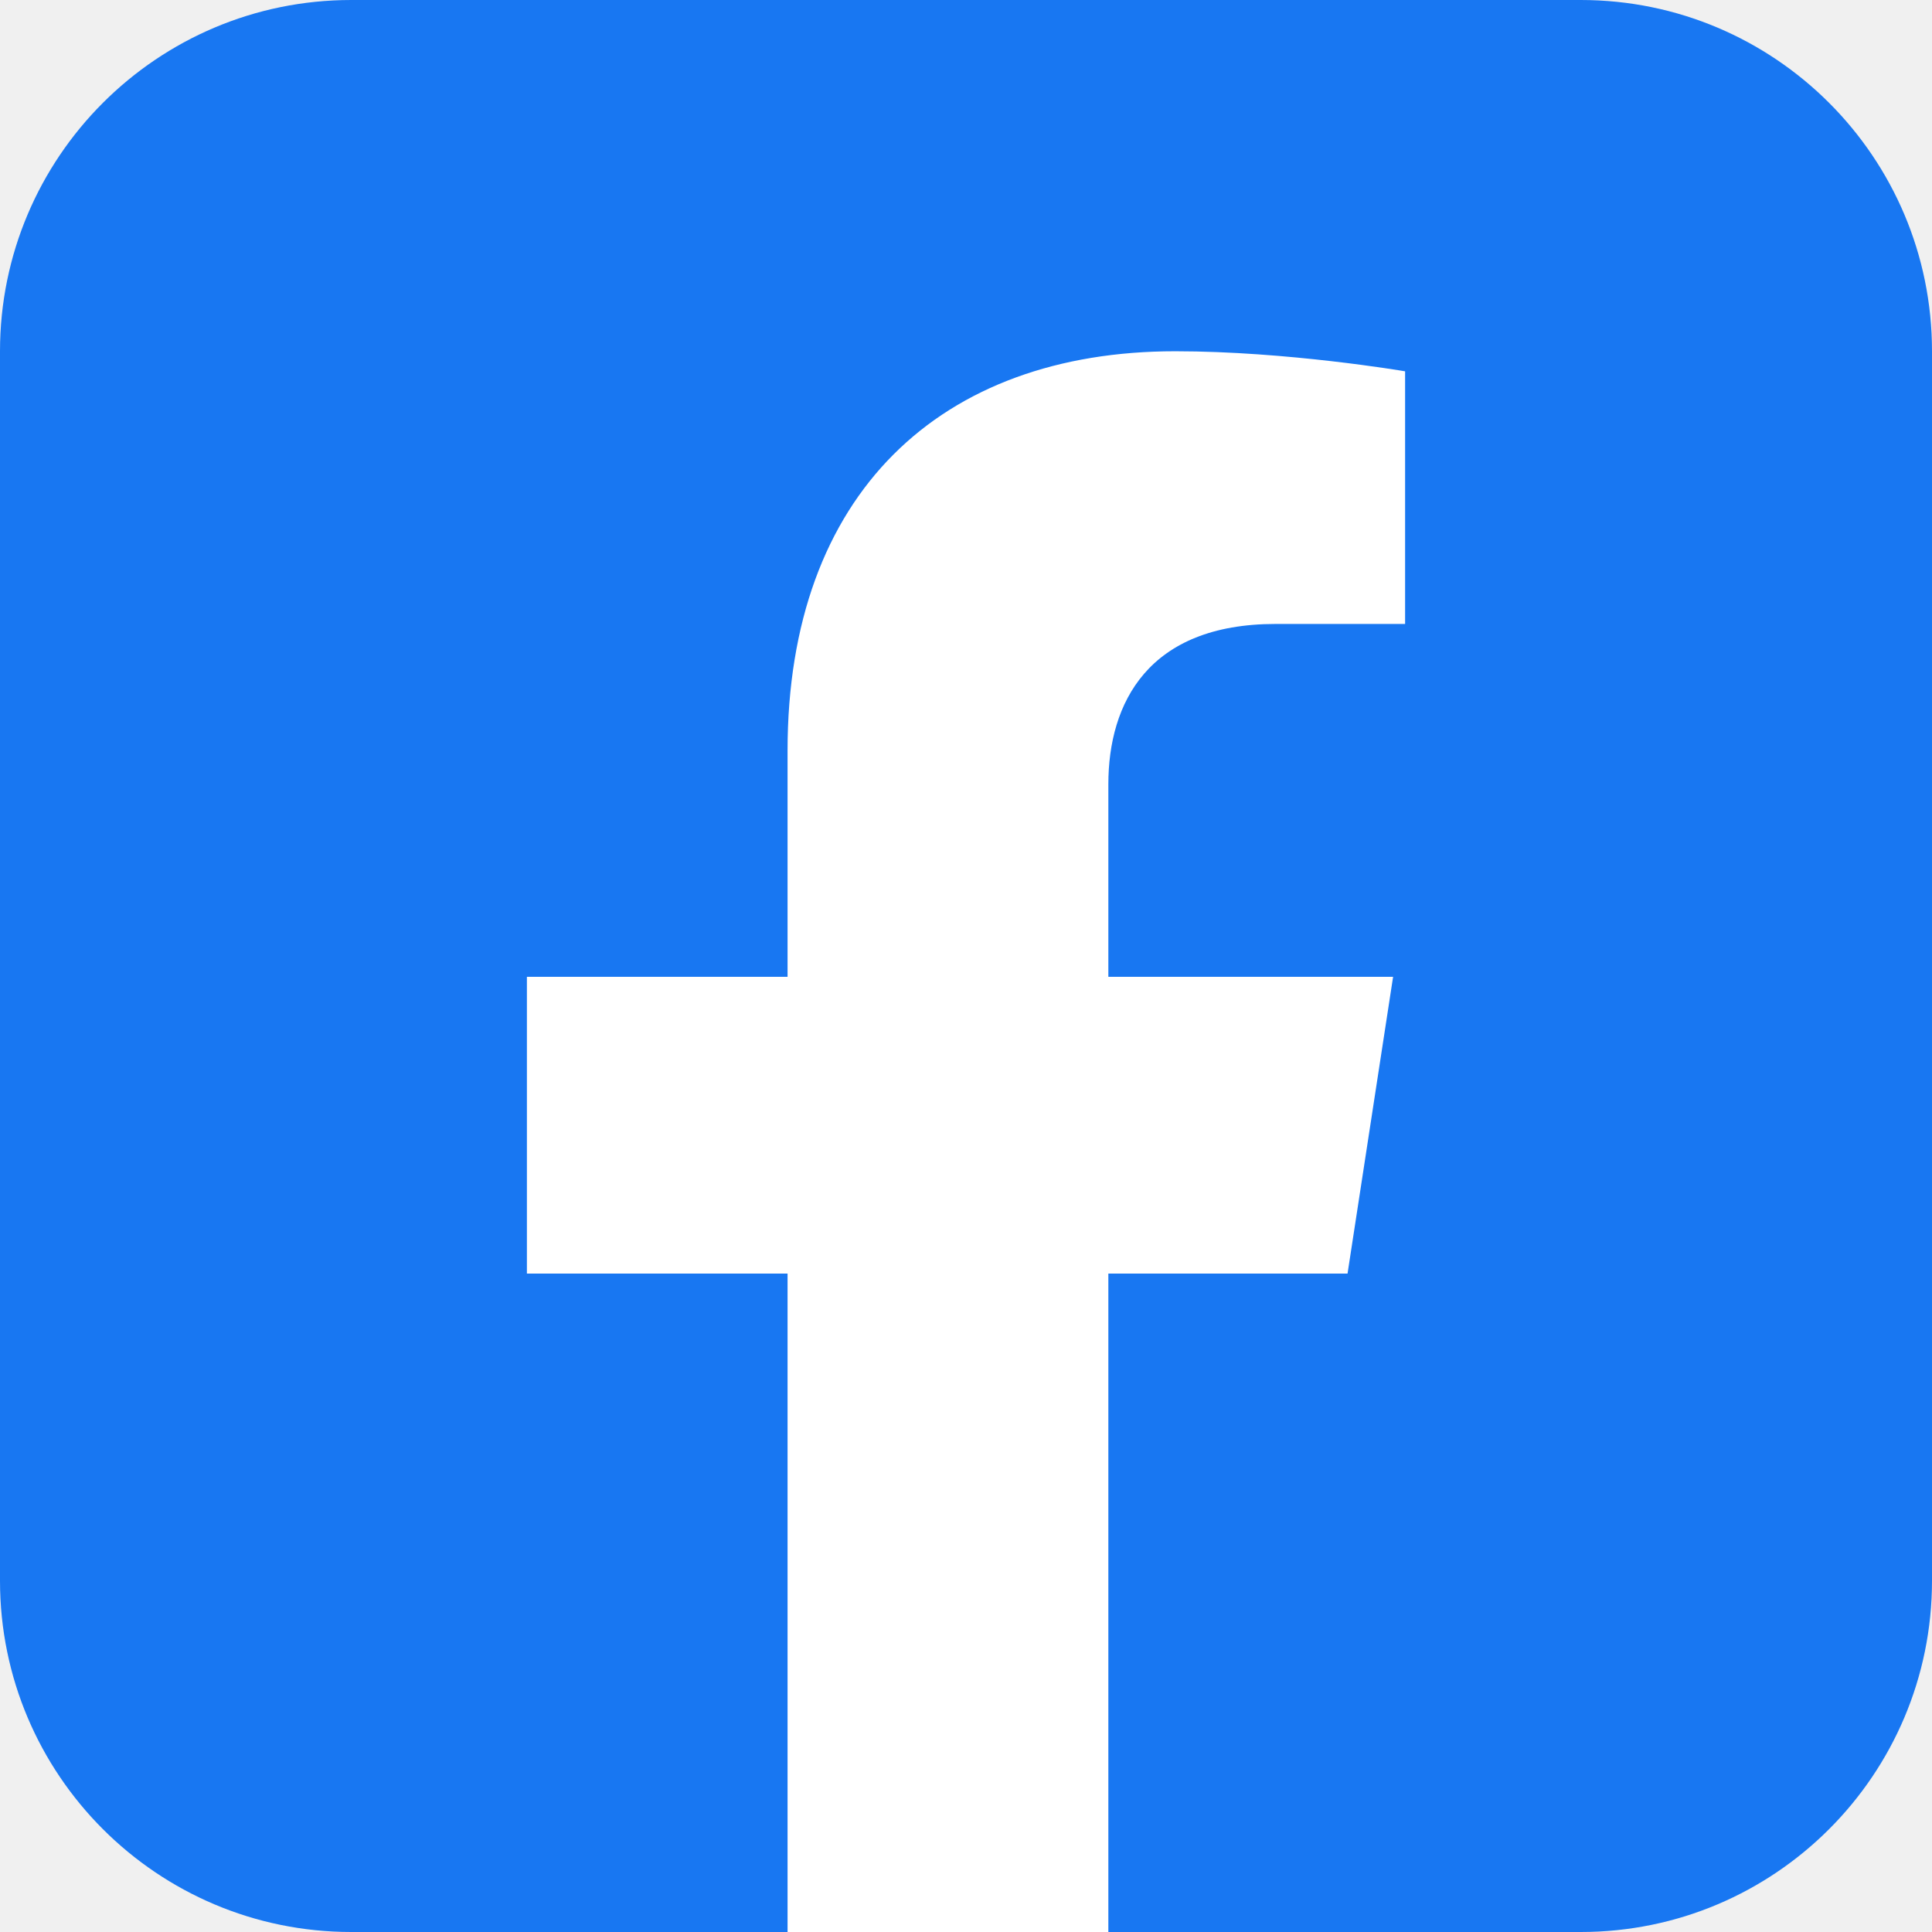
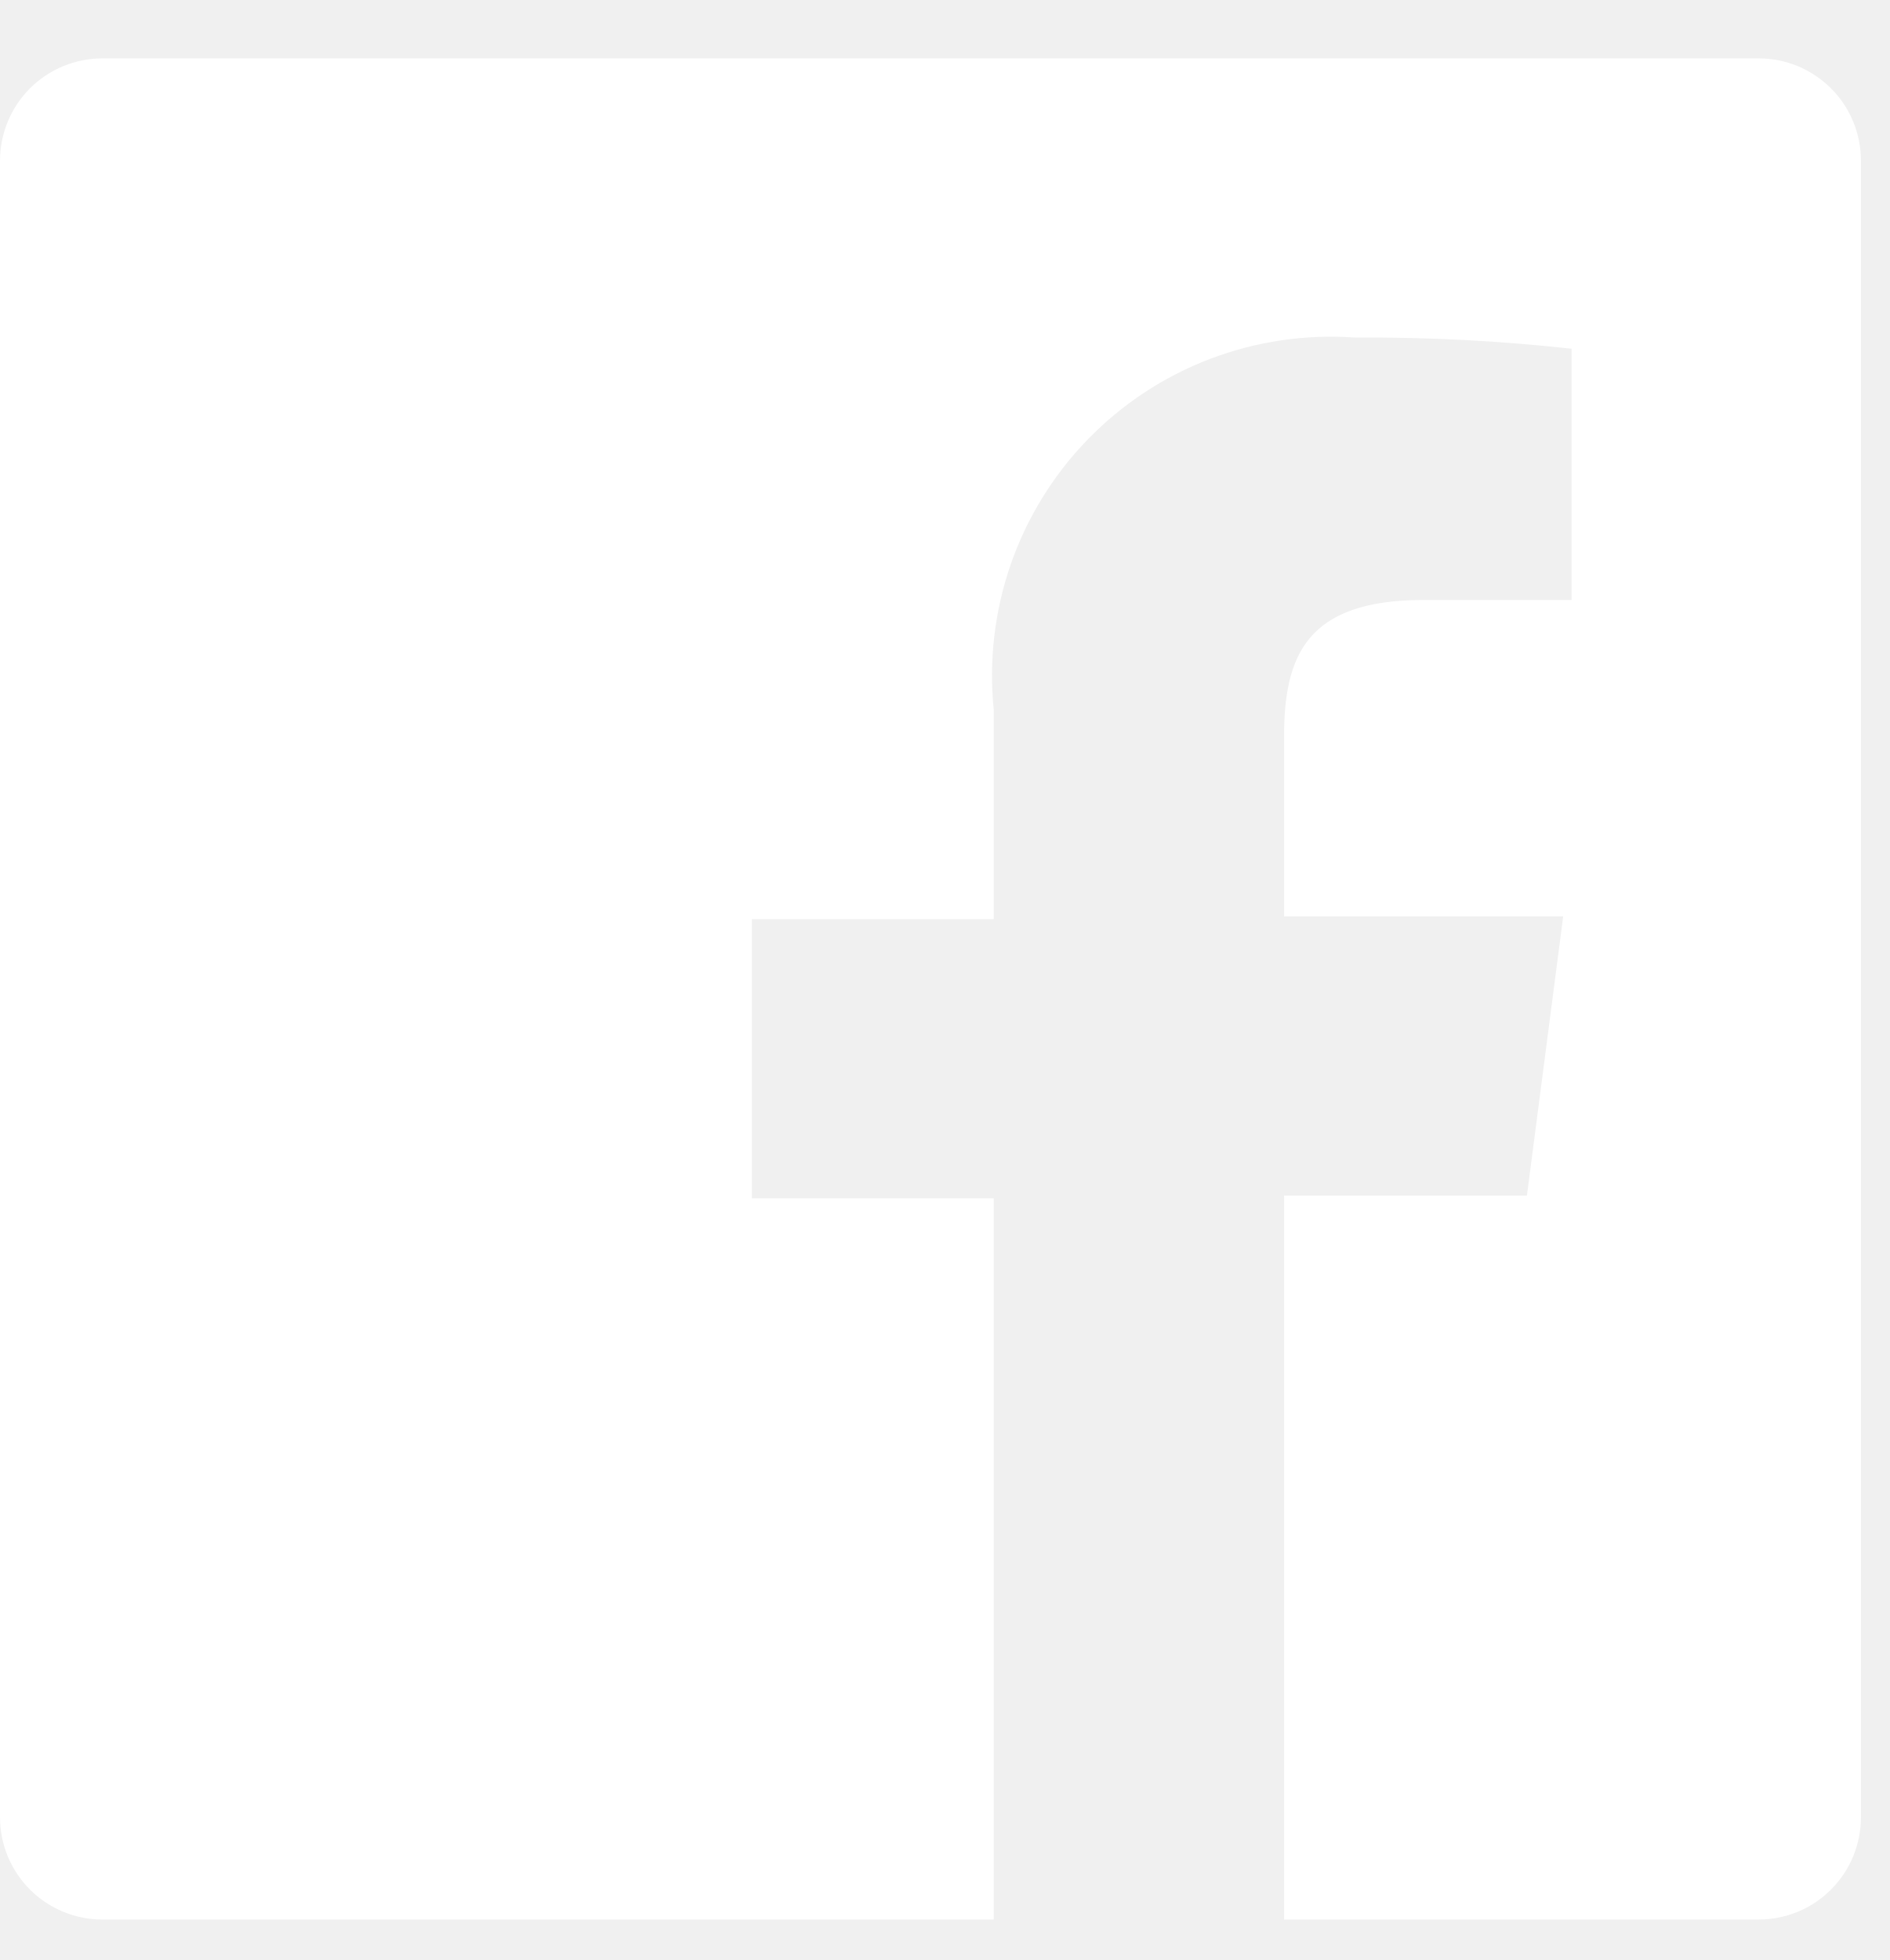
- <svg xmlns="http://www.w3.org/2000/svg" width="47" height="47" viewBox="0 0 47 47" fill="none">
-   <rect width="47" height="47" rx="8.545" fill="#1877F2" />
-   <path d="M28.592 8.545C31.305 8.545 34.142 9.026 34.182 9.033V15.179H31.033C27.931 15.179 26.963 17.104 26.963 19.079V23.763H33.89L32.782 30.982H26.963V47.001H19.159V30.982H12.818V23.763H19.159V18.261C19.159 12.002 22.888 8.545 28.592 8.545Z" fill="white" />
+ <svg xmlns="http://www.w3.org/2000/svg" width="27" height="28" viewBox="0 0 27 28" fill="none">
+   <path d="M25.126 0.834H1.462C1.075 0.834 0.703 0.988 0.428 1.262C0.154 1.537 0 1.909 0 2.296V25.96C0 26.348 0.154 26.72 0.428 26.994C0.703 27.268 1.075 27.422 1.462 27.422H14.198V17.119H10.742V13.131H14.198V10.14C14.127 9.438 14.21 8.728 14.441 8.061C14.673 7.395 15.047 6.787 15.539 6.28C16.03 5.773 16.627 5.38 17.286 5.128C17.946 4.877 18.652 4.772 19.356 4.822C20.391 4.815 21.425 4.868 22.454 4.982V8.571H20.34C18.665 8.571 18.346 9.369 18.346 10.525V13.091H22.334L21.816 17.079H18.346V27.422H25.126C25.318 27.422 25.508 27.384 25.686 27.311C25.863 27.238 26.024 27.13 26.16 26.994C26.296 26.858 26.404 26.697 26.477 26.52C26.55 26.342 26.588 26.152 26.588 25.96V2.296C26.588 2.104 26.55 1.914 26.477 1.737C26.404 1.559 26.296 1.398 26.16 1.262C26.024 1.127 25.863 1.019 25.686 0.945C25.508 0.872 25.318 0.834 25.126 0.834Z" fill="white" />
</svg>
